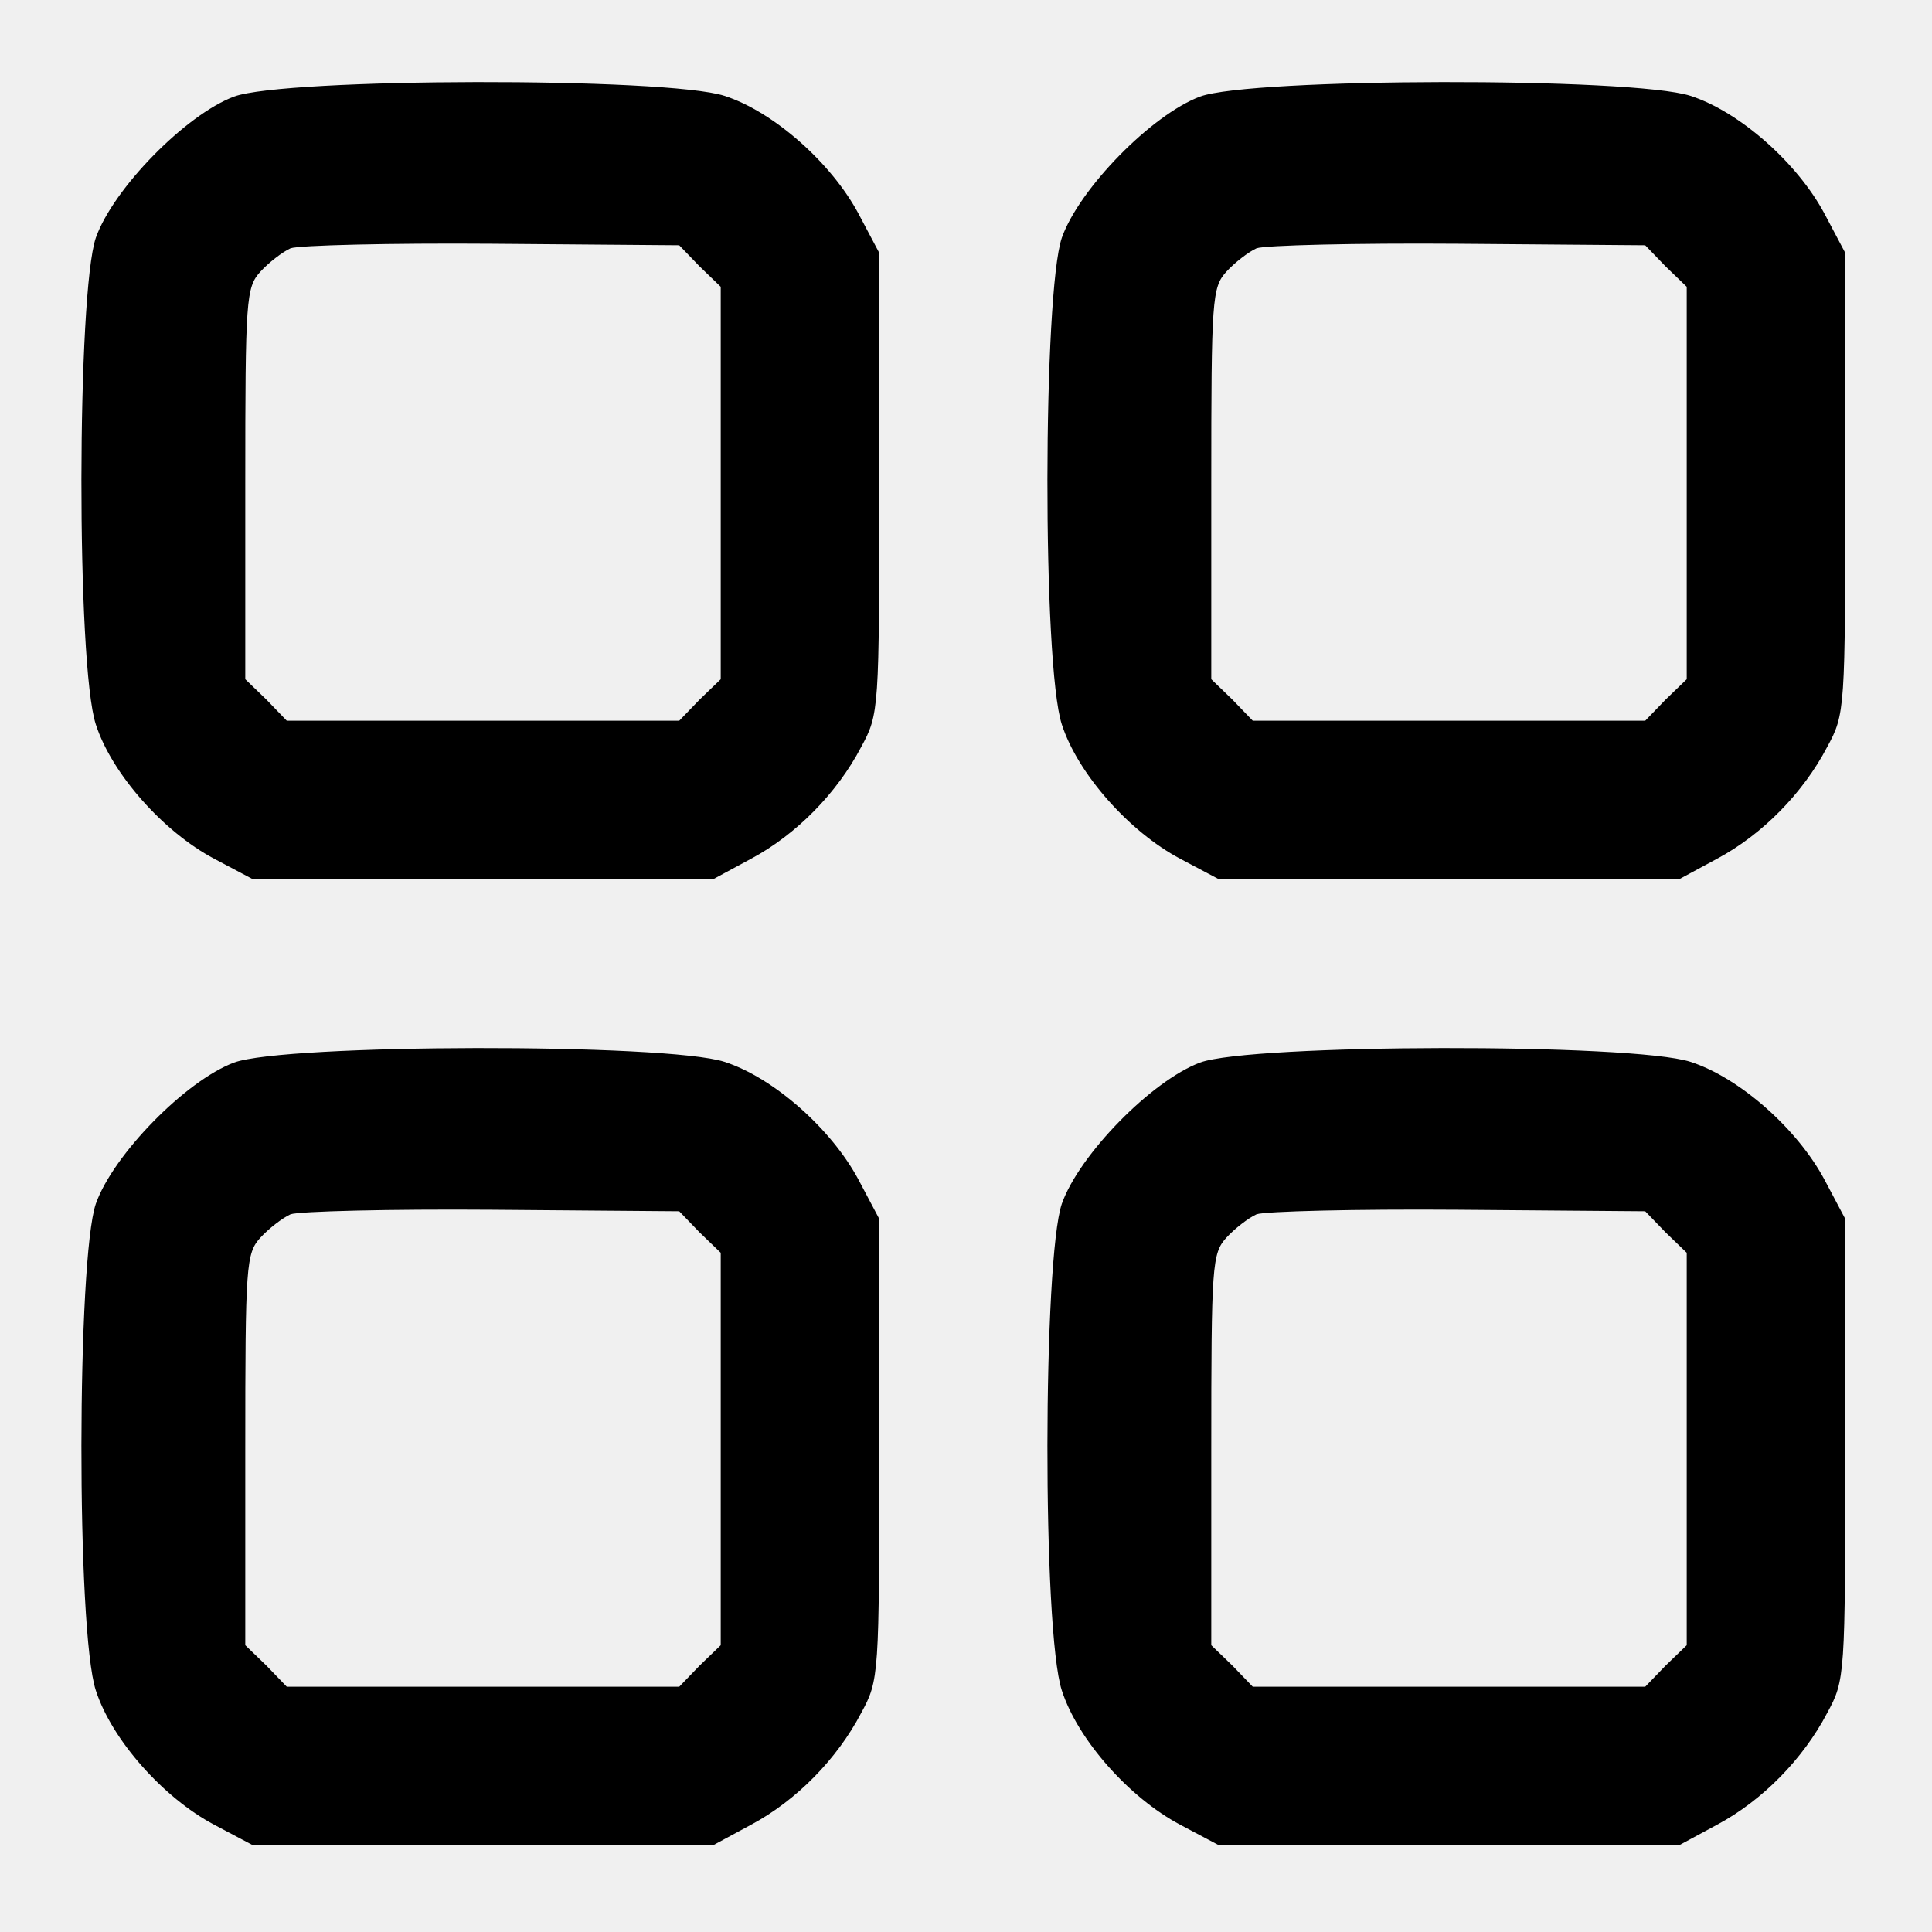
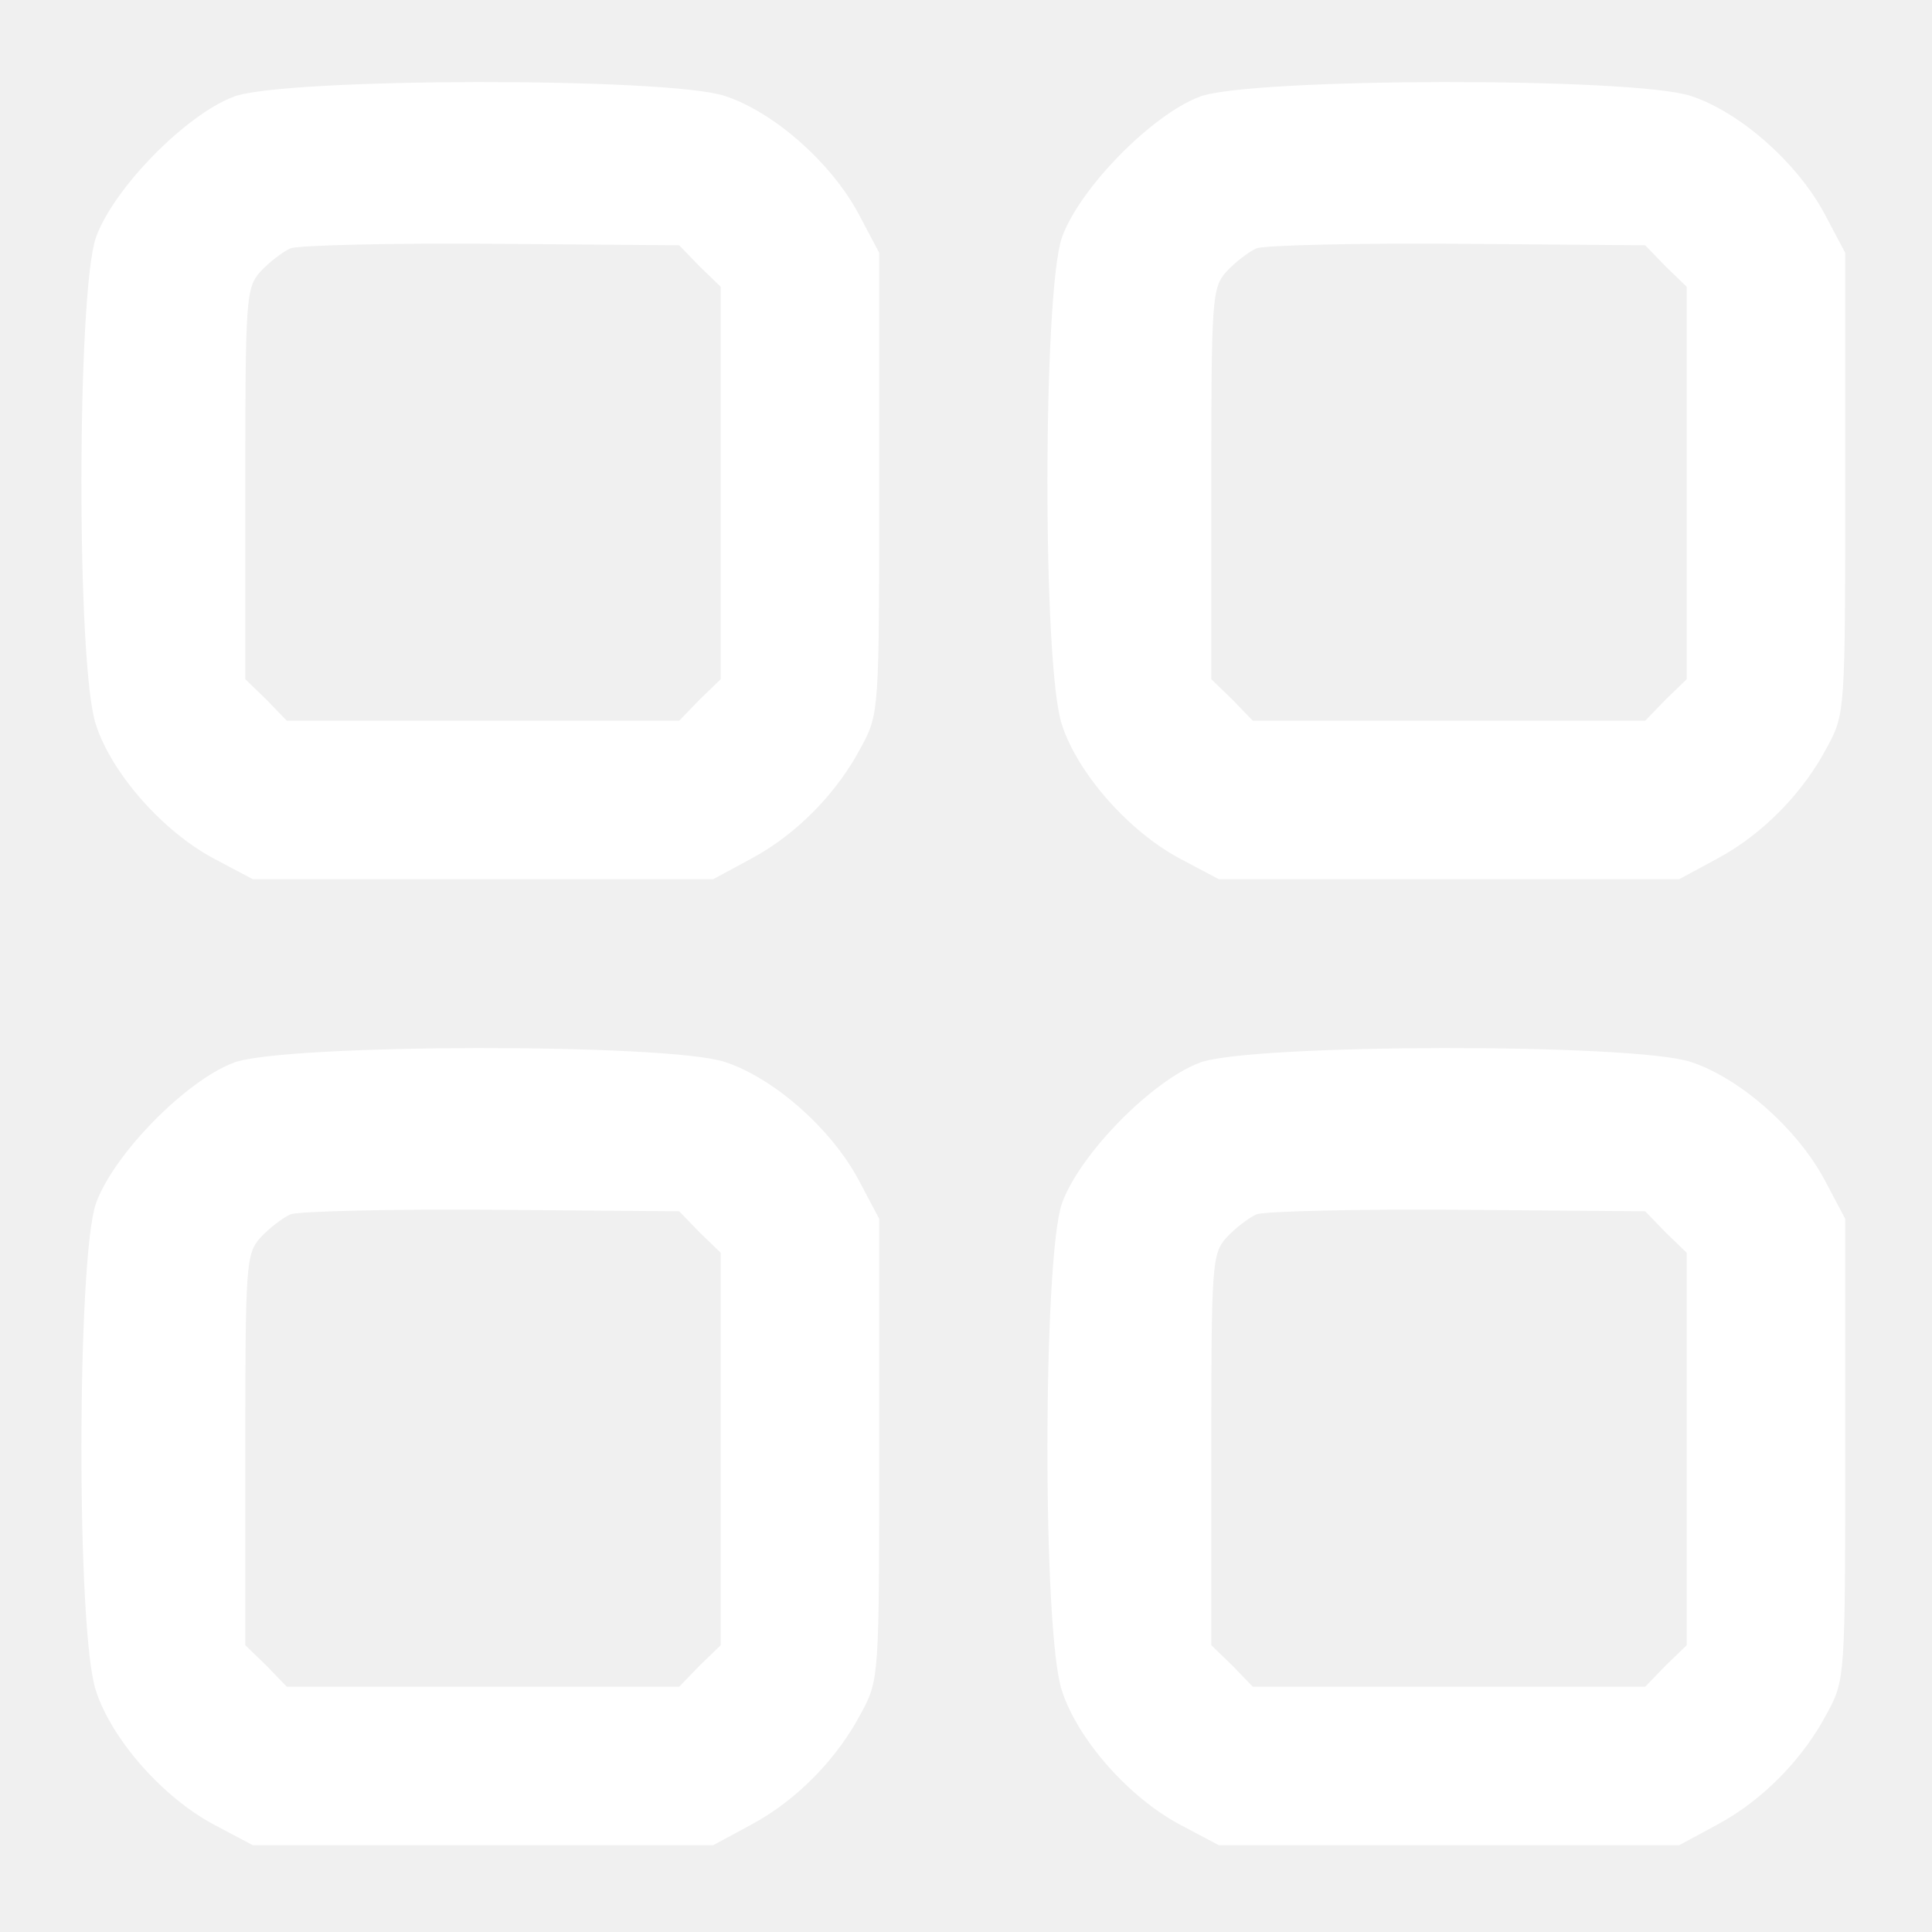
<svg xmlns="http://www.w3.org/2000/svg" version="1.0" width="256pt" height="256pt" viewBox="0 0 256 256" preserveAspectRatio="xMidYMid meet">
-   <g transform="translate(0,256) scale(0.1,-0.1)" fill="#000000" stroke="none">
+   <g transform="translate(0,256) scale(0.1,-0.1)" fill="#FFFFFF" stroke="none">
    <path d="M310 2432 c-64 -24 -160 -122 -183 -187 -25 -73 -26 -566 0 -645 21 -65 89 -142 157 -178 l51 -27 305 0 305 0 50 27 c60 32 114 87 146 148 24 44 24 49 24 350 l0 305 -27 51 c-36 68 -113 136 -178 157 -77 25 -583 24 -650 -1z m617 -225 l28 -27 0 -260 0 -260 -28 -27 -27 -28 -260 0 -260 0 -27 28 -28 27 0 259 c0 245 1 260 20 281 11 12 29 26 40 31 11 4 131 7 267 6 l248 -2 27 -28z" />
    <path d="M1590 2432 c-64 -24 -160 -122 -183 -187 -25 -73 -26 -566 0 -645 21 -65 89 -142 157 -178 l51 -27 305 0 305 0 50 27 c60 32 114 87 146 148 24 44 24 49 24 350 l0 305 -27 51 c-36 68 -113 136 -178 157 -77 25 -583 24 -650 -1z m617 -225 l28 -27 0 -260 0 -260 -28 -27 -27 -28 -260 0 -260 0 -27 28 -28 27 0 259 c0 245 1 260 20 281 11 12 29 26 40 31 11 4 131 7 267 6 l248 -2 27 -28z" />
    <path d="M310 1152 c-64 -24 -160 -122 -183 -187 -25 -73 -26 -566 0 -645 21 -65 89 -142 157 -178 l51 -27 305 0 305 0 50 27 c60 32 114 87 146 148 24 44 24 49 24 350 l0 305 -27 51 c-36 68 -113 136 -178 157 -77 25 -583 24 -650 -1z m617 -225 l28 -27 0 -260 0 -260 -28 -27 -27 -28 -260 0 -260 0 -27 28 -28 27 0 259 c0 245 1 260 20 281 11 12 29 26 40 31 11 4 131 7 267 6 l248 -2 27 -28z" />
    <path d="M1590 1152 c-64 -24 -160 -122 -183 -187 -25 -73 -26 -566 0 -645 21 -65 89 -142 157 -178 l51 -27 305 0 305 0 50 27 c60 32 114 87 146 148 24 44 24 49 24 350 l0 305 -27 51 c-36 68 -113 136 -178 157 -77 25 -583 24 -650 -1z m617 -225 l28 -27 0 -260 0 -260 -28 -27 -27 -28 -260 0 -260 0 -27 28 -28 27 0 259 c0 245 1 260 20 281 11 12 29 26 40 31 11 4 131 7 267 6 l248 -2 27 -28z" />
  </g>
</svg>
